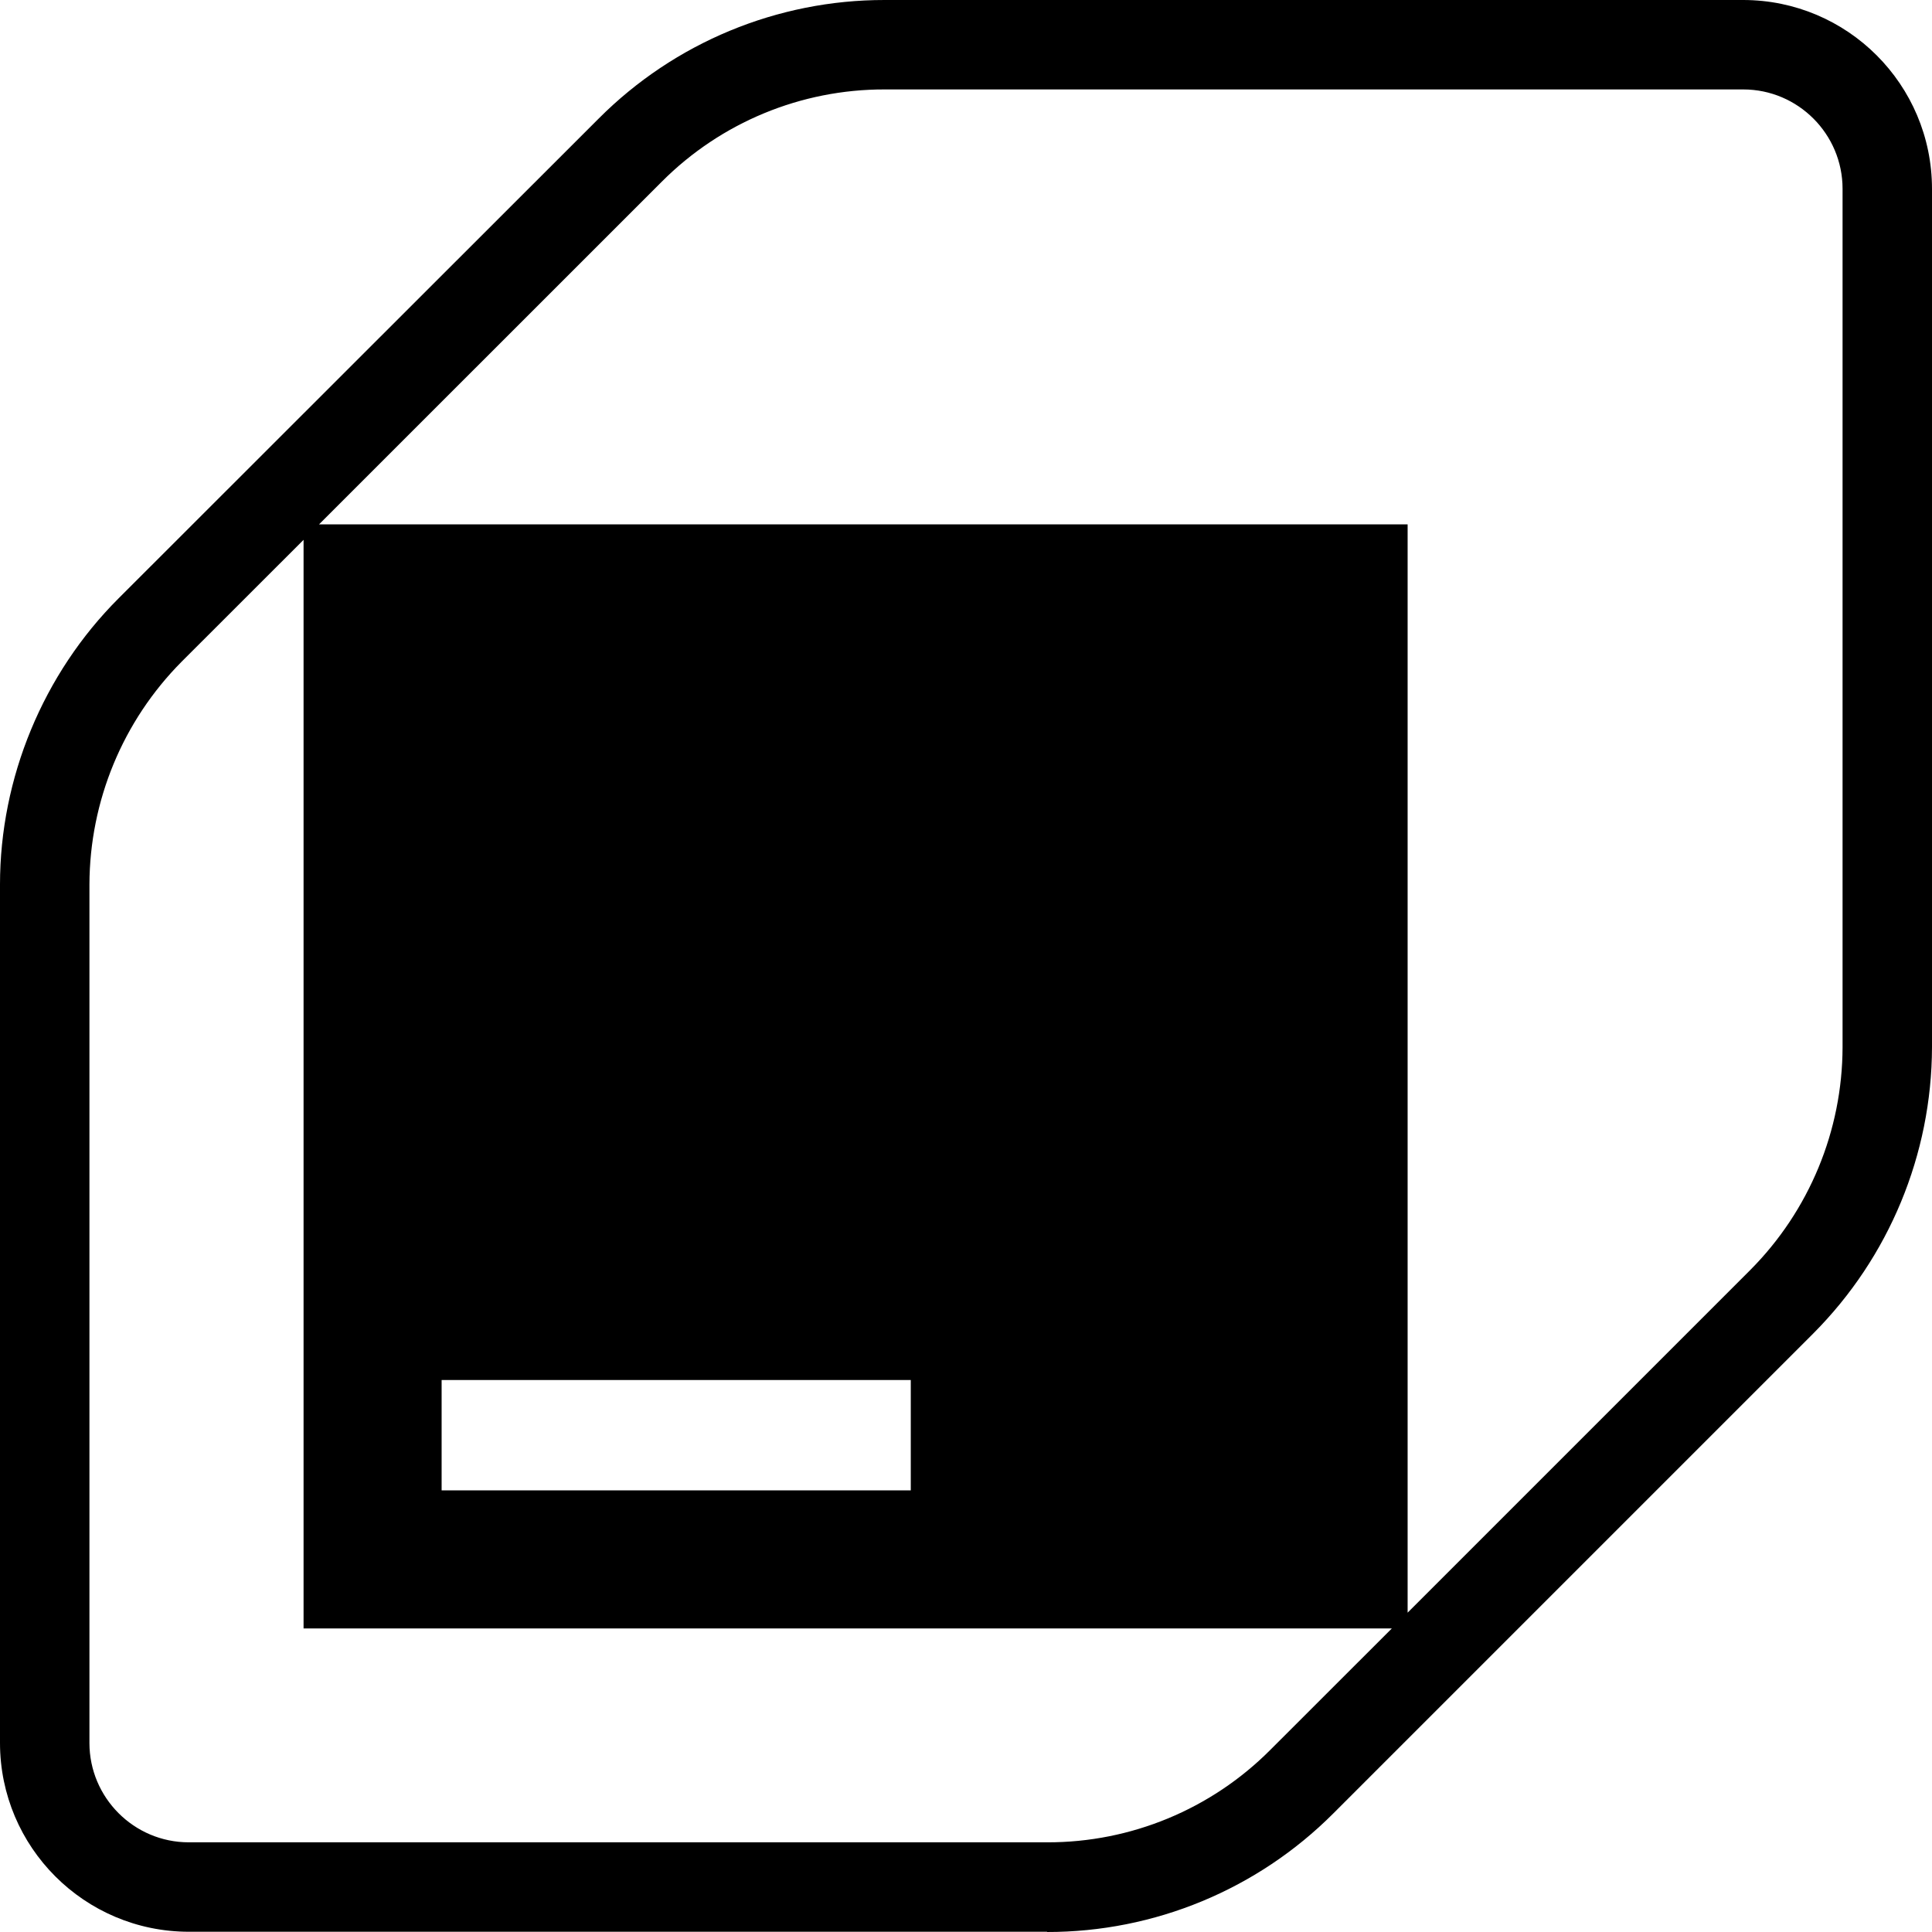
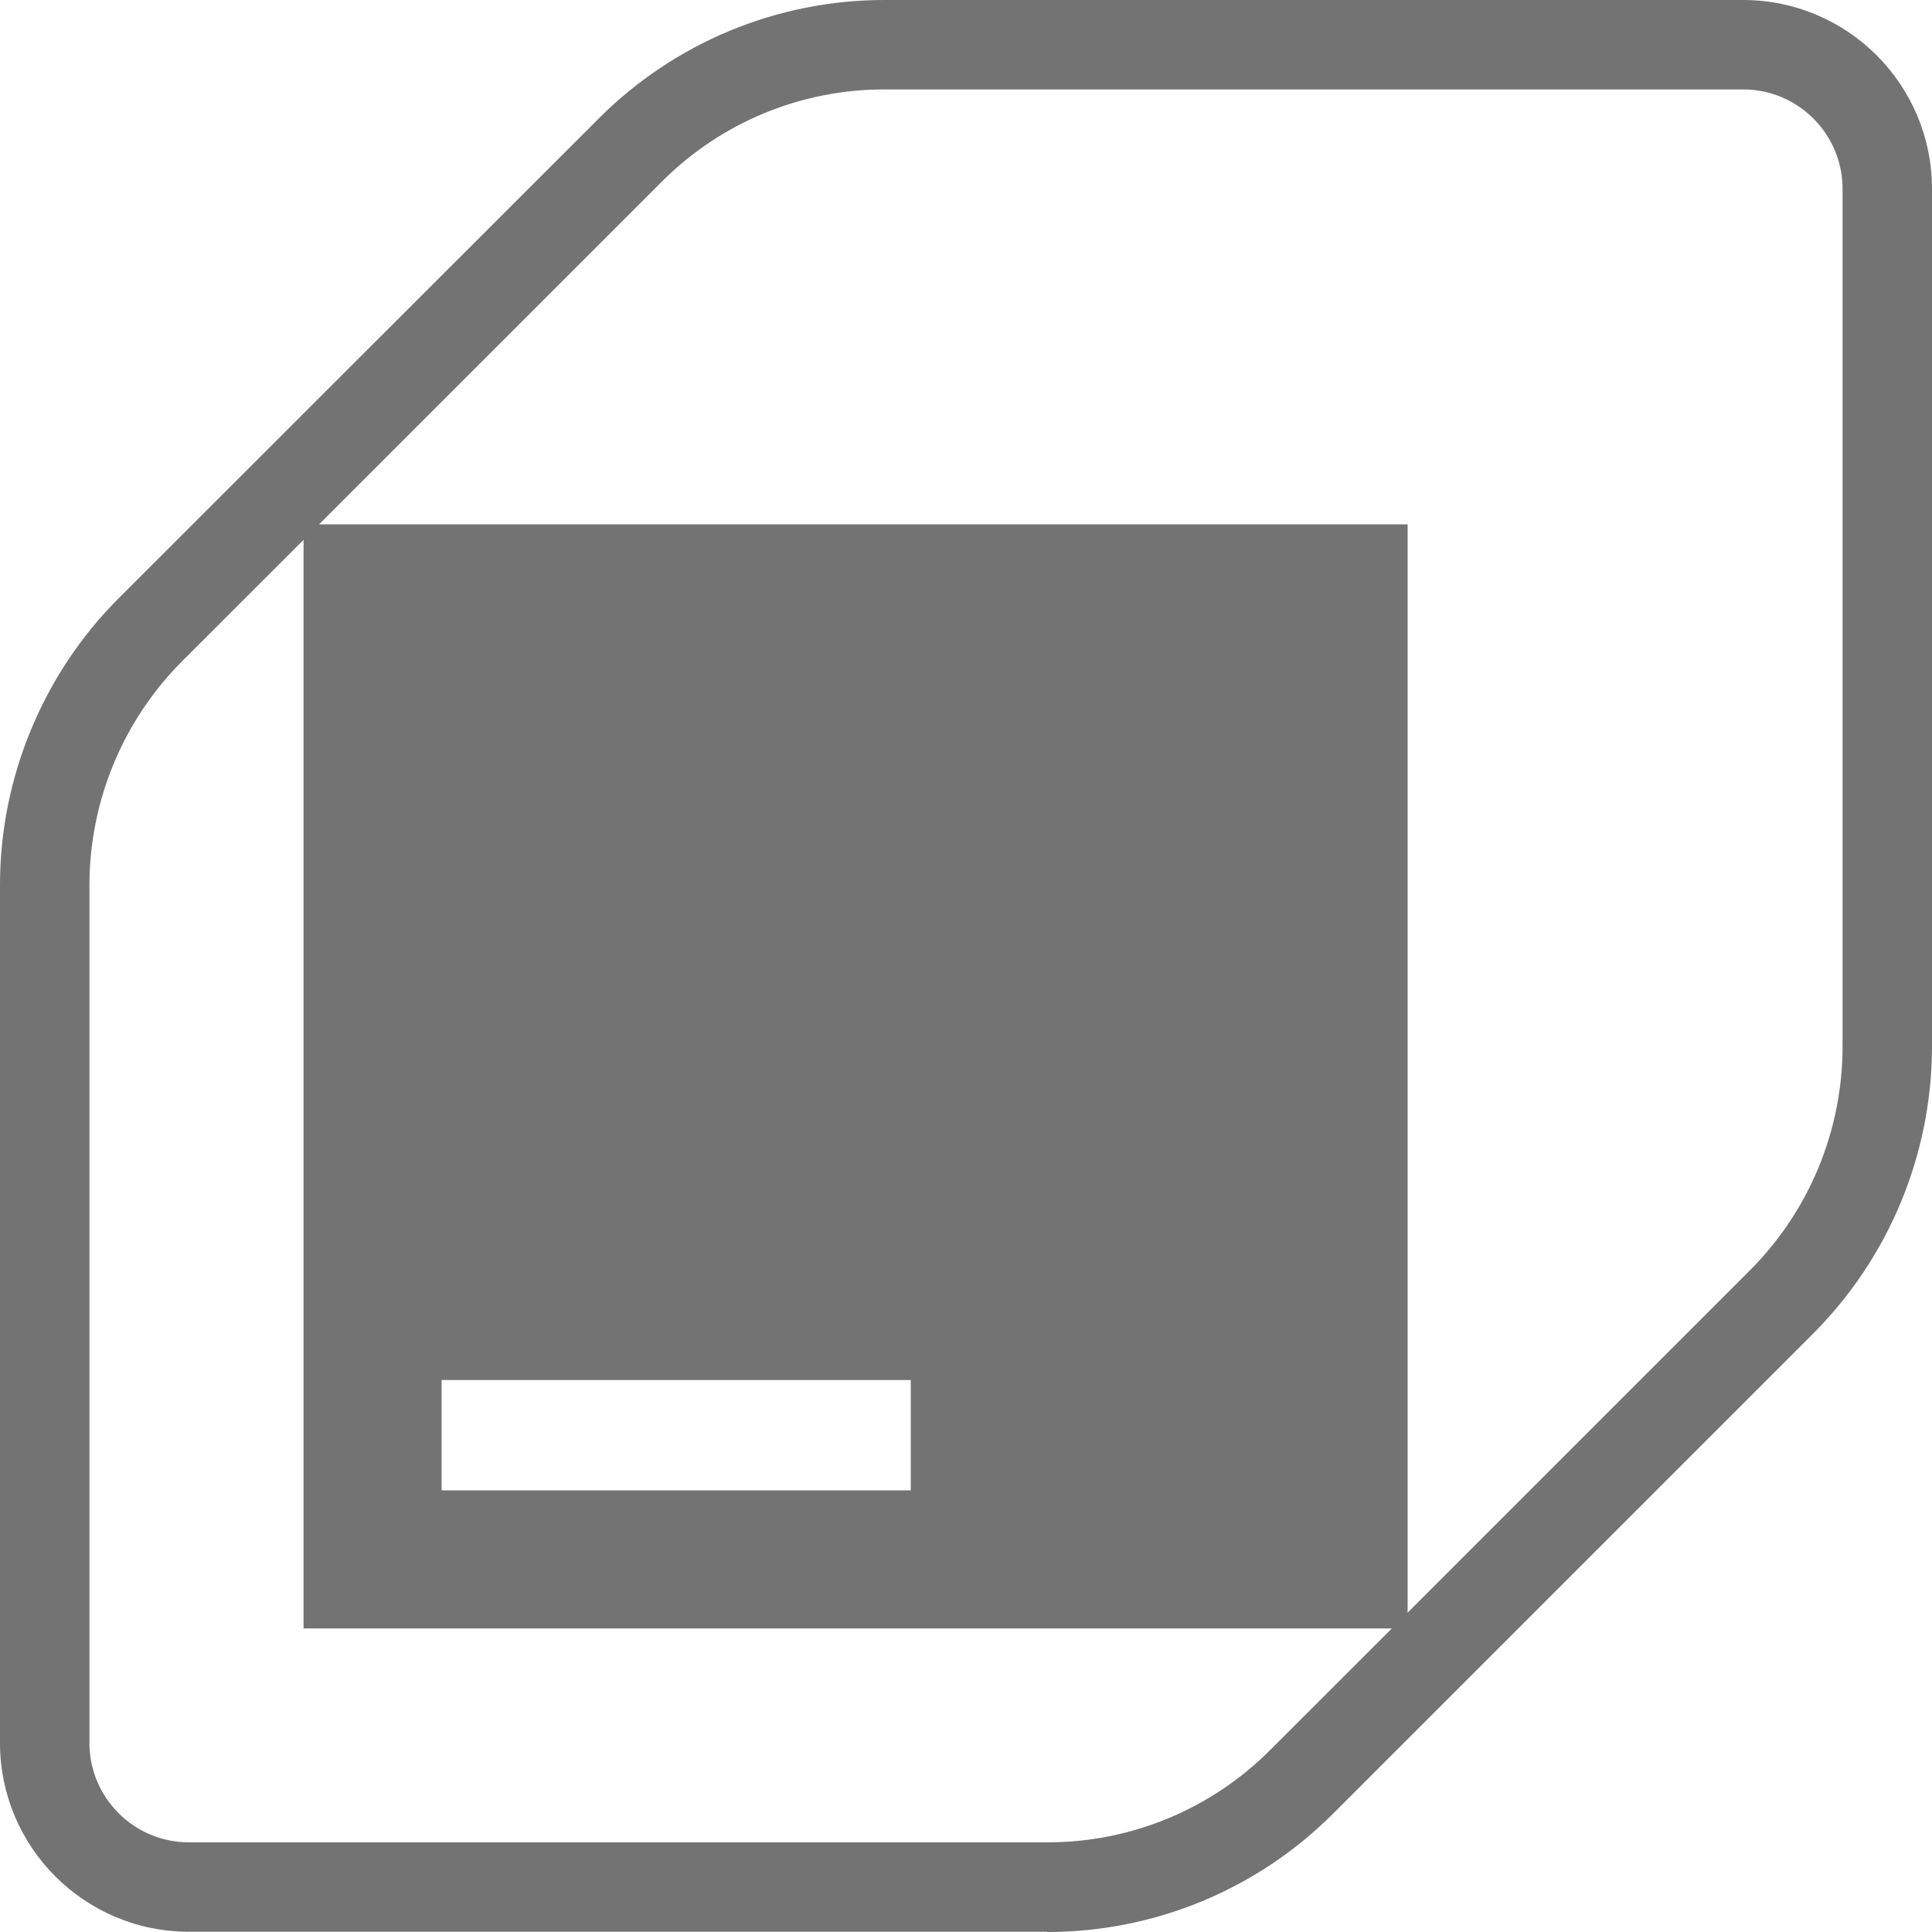
- <svg xmlns="http://www.w3.org/2000/svg" fill="#000000" role="img" viewBox="0 0 24 24">
+ <svg xmlns="http://www.w3.org/2000/svg" fill="#737373" role="img" viewBox="0 0 24 24">
  <path d="M2.345 23.997A2.347 2.347 0 0 1 0 21.652V10.988C0 9.665.535 8.37 1.473 7.433l5.965-5.961A5.01 5.01 0 0 1 10.989 0h10.666A2.347 2.347 0 0 1 24 2.345v10.664a5.056 5.056 0 0 1-1.473 3.554l-5.965 5.965A5.017 5.017 0 0 1 13.007 24v-.003H2.345Zm8.969-6.854H5.486v1.371h5.828v-1.371ZM3.963 6.514h13.523v13.519l4.257-4.257a3.936 3.936 0 0 0 1.146-2.767V2.345c0-.678-.552-1.234-1.234-1.234H10.989a3.897 3.897 0 0 0-2.767 1.145L3.963 6.514Zm-.192.192L2.256 8.22a3.944 3.944 0 0 0-1.145 2.768v10.664c0 .678.552 1.234 1.234 1.234h10.666a3.9 3.9 0 0 0 2.767-1.146l1.512-1.511H3.771V6.706Z" />
</svg>
